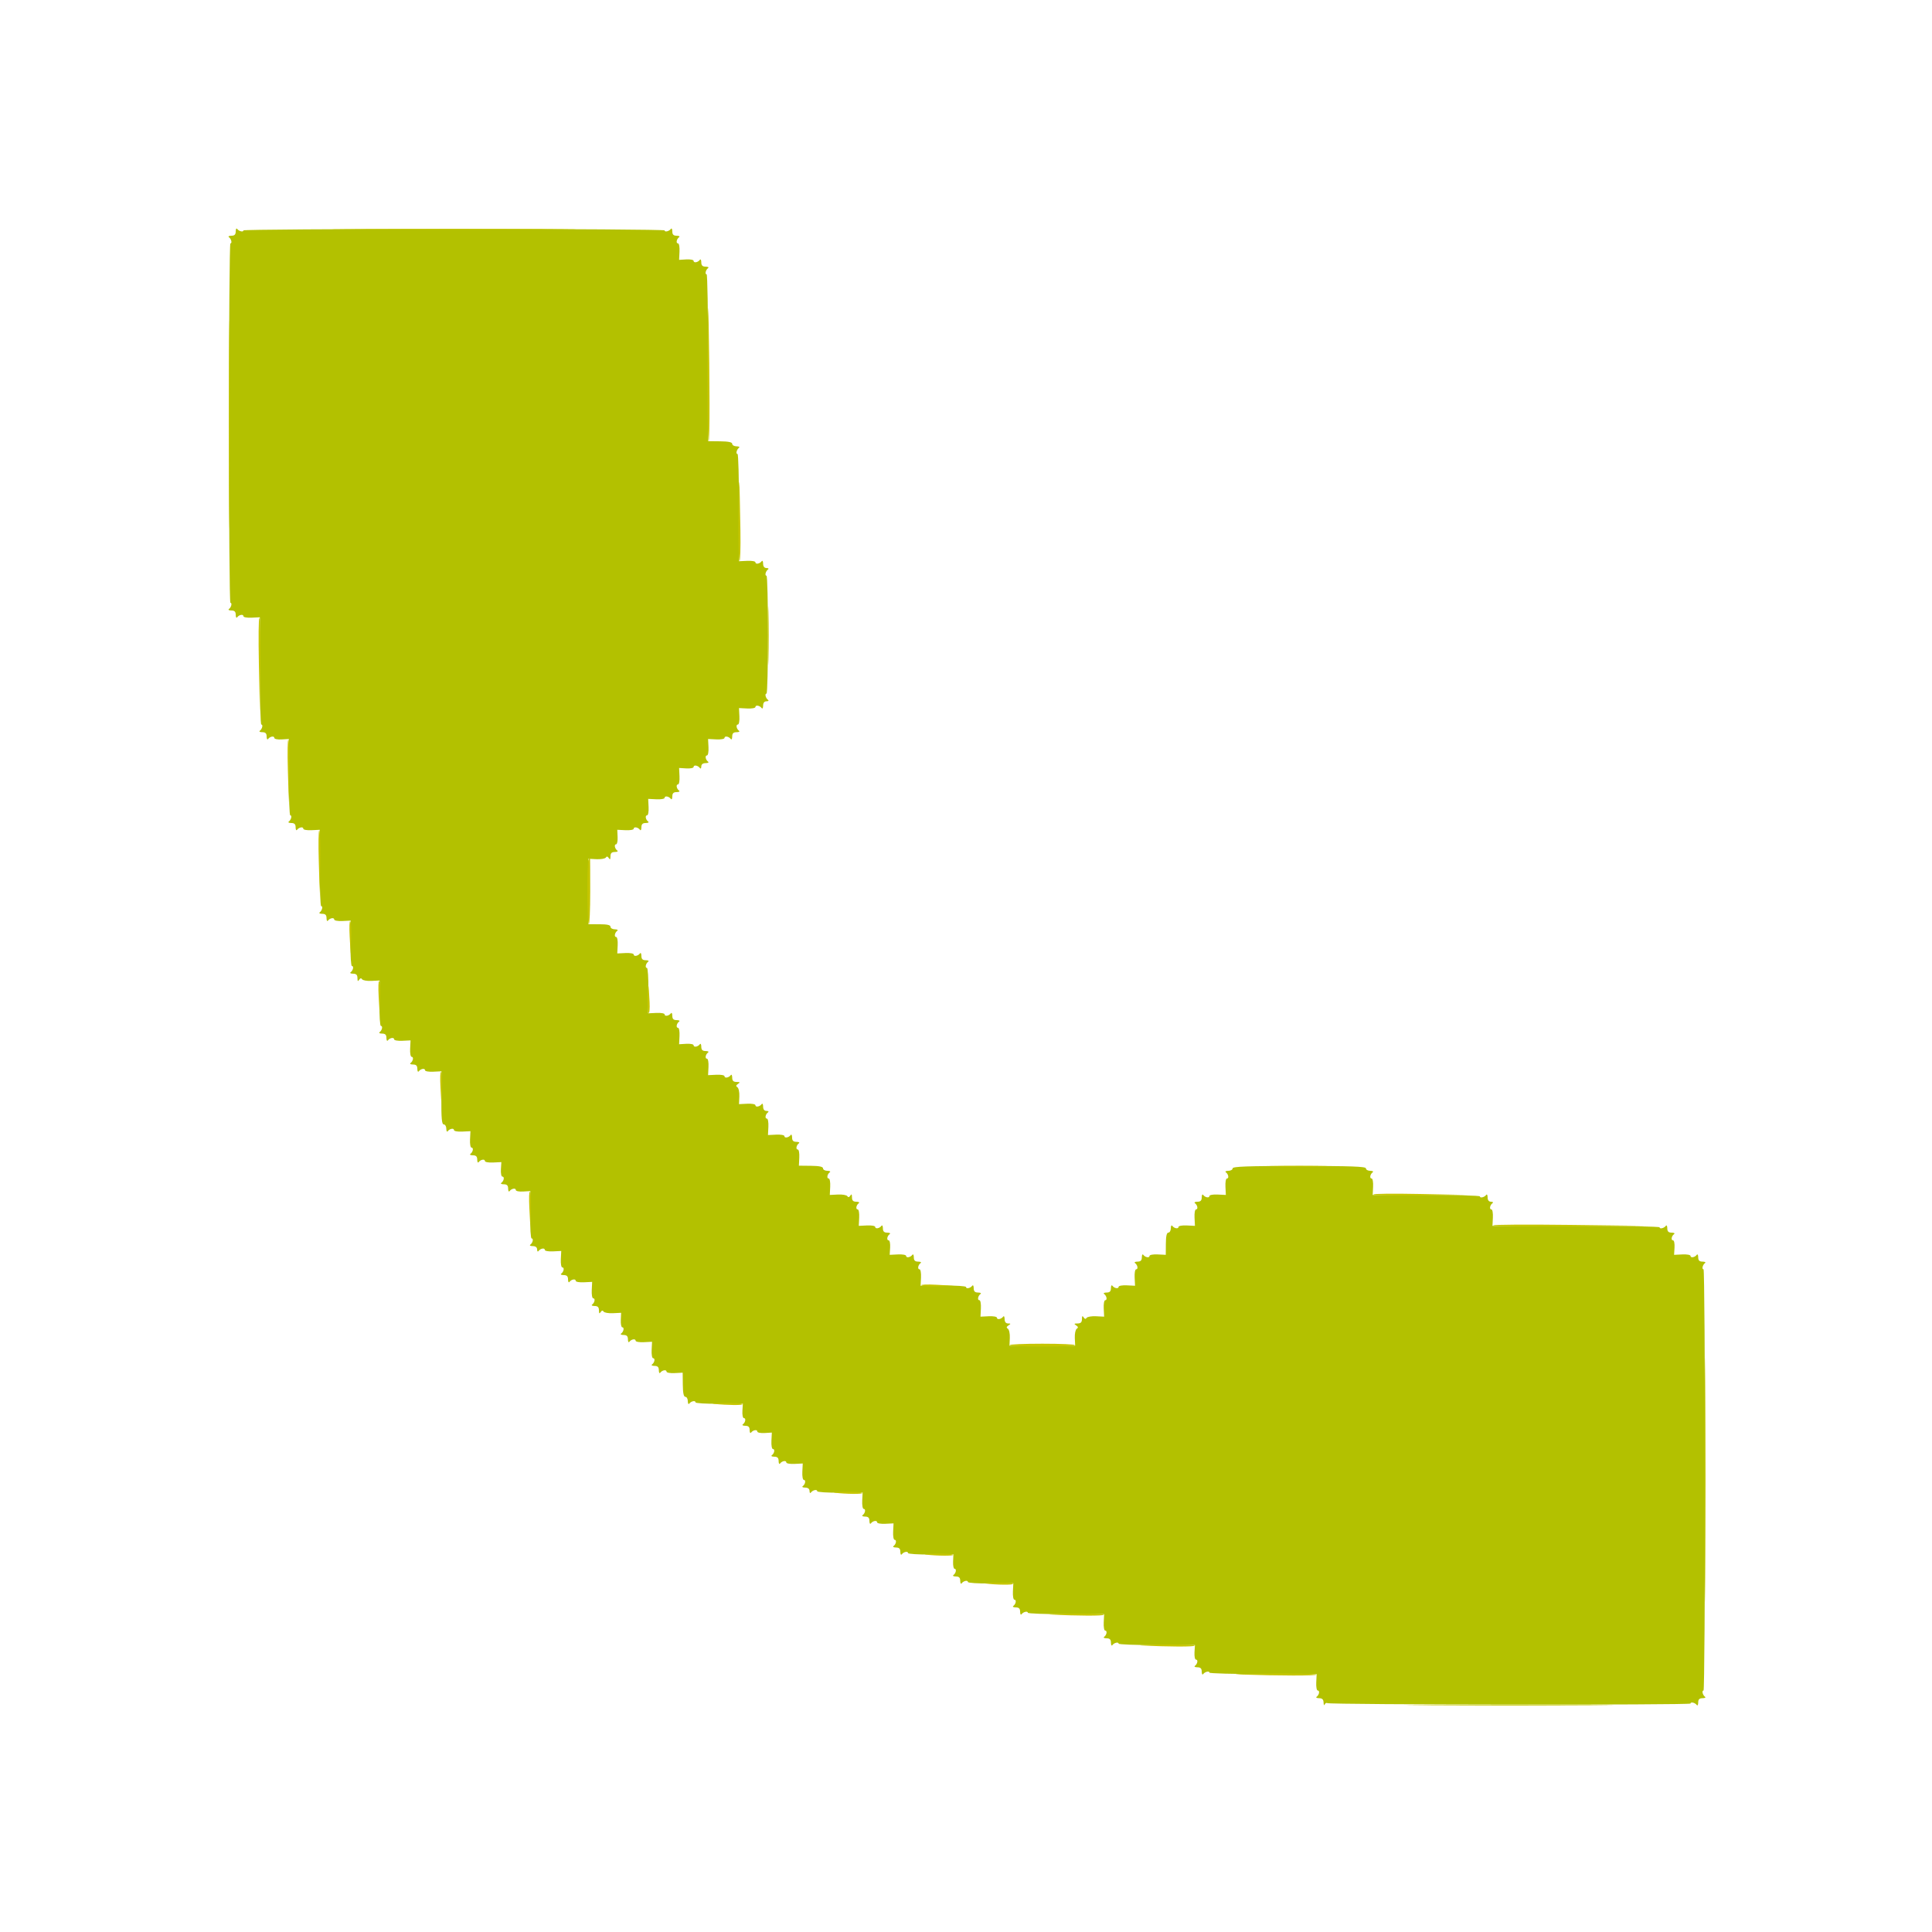
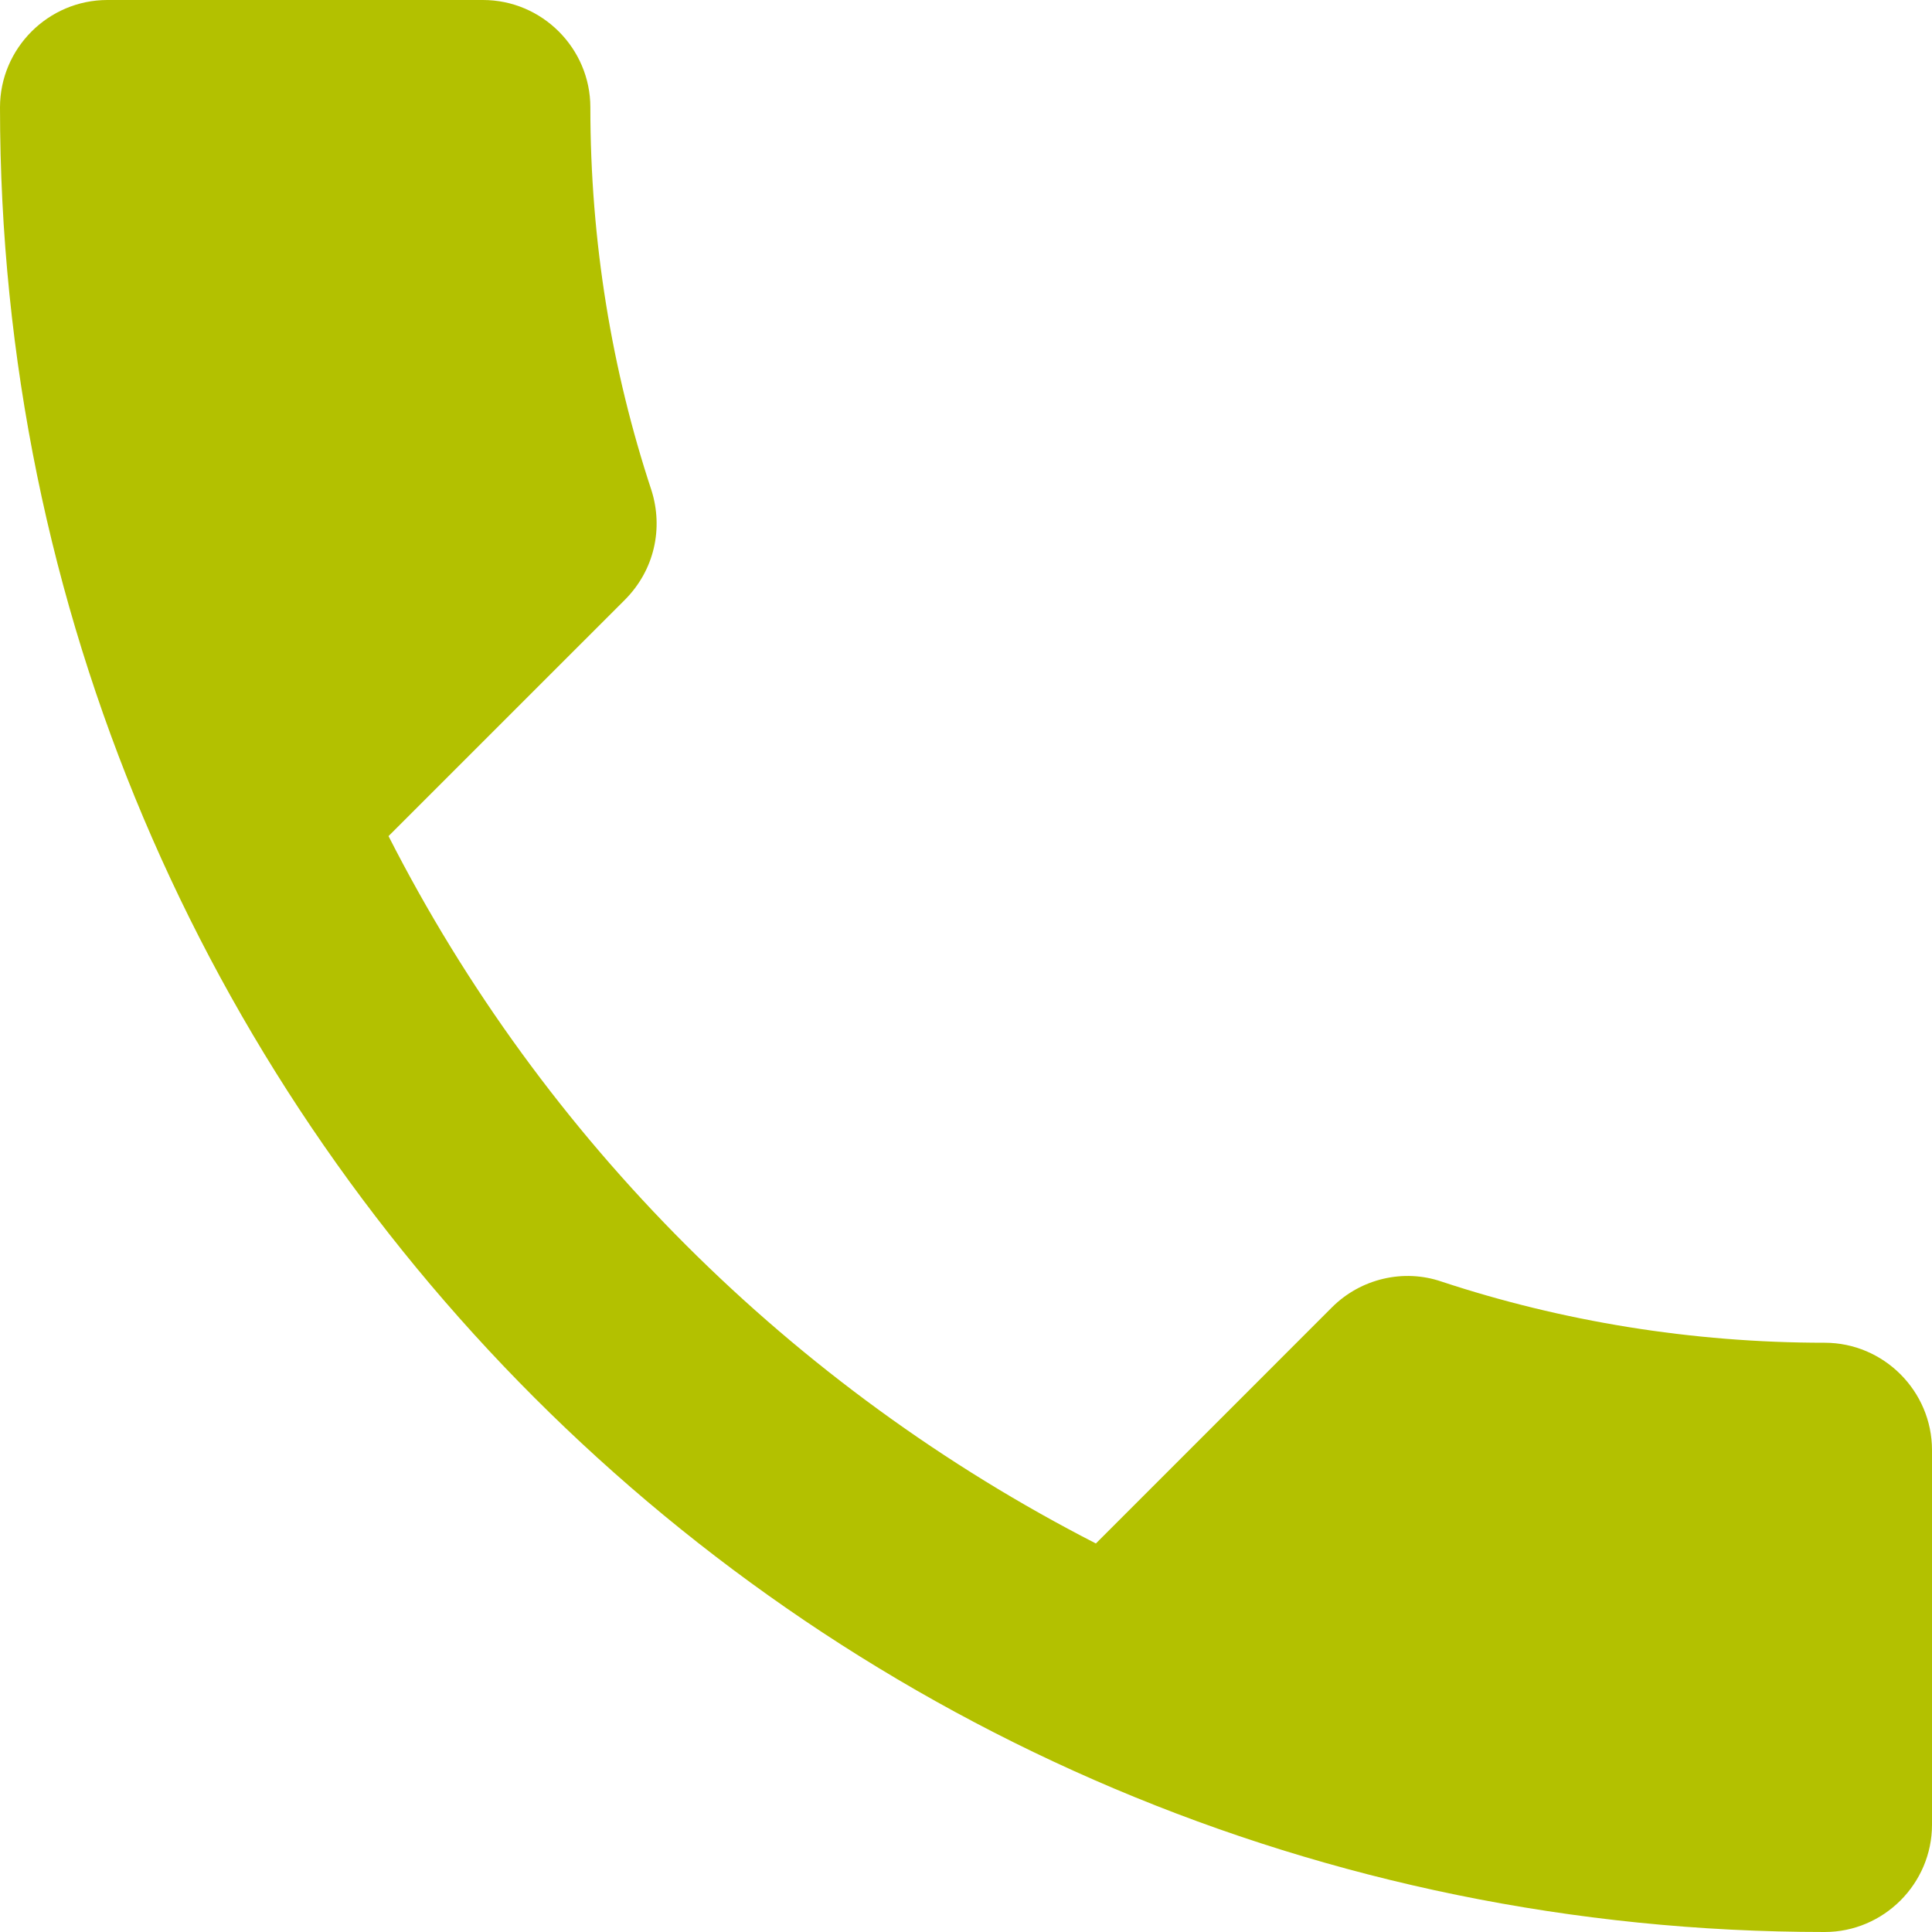
- <svg xmlns="http://www.w3.org/2000/svg" id="svg" version="1.1" width="400" height="400" style="display: block;">
-   <g id="svgg">
-     <path id="path0" d="M48.806 47.900 C 48.802 48.563,48.563 48.802,47.900 48.806 C 47.405 48.809,47.180 48.944,47.400 49.106 C 47.894 49.469,48.110 50.400,47.700 50.400 C 47.535 50.400,47.400 67.140,47.400 87.600 C 47.400 108.060,47.535 124.800,47.700 124.800 C 48.110 124.800,47.894 125.731,47.400 126.094 C 47.180 126.256,47.405 126.391,47.900 126.394 C 48.563 126.398,48.802 126.637,48.806 127.300 C 48.809 127.795,48.944 128.020,49.106 127.800 C 49.505 127.257,50.400 127.108,50.400 127.584 C 50.400 127.796,51.165 127.931,52.100 127.884 L 53.800 127.800 53.800 138.900 C 53.800 145.005,53.935 150.000,54.100 150.000 C 54.510 150.000,54.294 150.931,53.800 151.294 C 53.580 151.456,53.805 151.591,54.300 151.594 C 54.963 151.598,55.202 151.837,55.206 152.500 C 55.209 152.995,55.344 153.220,55.506 153.000 C 55.907 152.454,56.800 152.310,56.800 152.791 C 56.800 153.006,57.475 153.141,58.300 153.091 L 59.800 153.000 59.798 160.900 C 59.796 165.245,59.931 168.800,60.098 168.800 C 60.509 168.800,60.295 169.730,59.800 170.094 C 59.580 170.256,59.805 170.391,60.300 170.394 C 60.963 170.398,61.202 170.637,61.206 171.300 C 61.209 171.795,61.344 172.020,61.506 171.800 C 61.905 171.257,62.800 171.108,62.800 171.584 C 62.800 171.796,63.565 171.931,64.500 171.884 L 66.200 171.800 66.198 179.700 C 66.196 184.045,66.331 187.600,66.498 187.600 C 66.909 187.600,66.695 188.530,66.200 188.894 C 65.980 189.056,66.205 189.191,66.700 189.194 C 67.363 189.198,67.602 189.437,67.606 190.100 C 67.609 190.595,67.744 190.820,67.906 190.600 C 68.305 190.057,69.200 189.908,69.200 190.384 C 69.200 190.596,69.965 190.731,70.900 190.686 L 72.600 190.602 72.558 195.301 C 72.535 197.886,72.670 200.000,72.858 200.000 C 73.301 200.000,73.119 200.913,72.600 201.294 C 72.380 201.456,72.605 201.591,73.100 201.594 C 73.763 201.598,74.002 201.837,74.006 202.500 C 74.011 203.157,74.105 203.254,74.356 202.857 C 74.586 202.495,74.788 202.457,74.964 202.741 C 75.108 202.976,75.986 203.130,76.914 203.085 L 78.600 203.002 78.558 207.701 C 78.535 210.286,78.670 212.400,78.858 212.400 C 79.301 212.400,79.119 213.313,78.600 213.694 C 78.380 213.856,78.605 213.991,79.100 213.994 C 79.763 213.998,80.002 214.237,80.006 214.900 C 80.009 215.395,80.144 215.620,80.306 215.400 C 80.705 214.857,81.600 214.708,81.600 215.184 C 81.600 215.396,82.365 215.531,83.300 215.484 L 85.000 215.400 84.916 217.100 C 84.869 218.035,85.004 218.800,85.216 218.800 C 85.692 218.800,85.543 219.695,85.000 220.094 C 84.780 220.256,85.005 220.391,85.500 220.394 C 86.163 220.398,86.402 220.637,86.406 221.300 C 86.409 221.795,86.544 222.020,86.706 221.800 C 87.105 221.257,88.000 221.108,88.000 221.584 C 88.000 221.796,88.765 221.931,89.700 221.884 L 91.400 221.800 91.376 227.300 C 91.358 231.577,91.469 232.800,91.876 232.800 C 92.164 232.800,92.403 233.205,92.406 233.700 C 92.409 234.195,92.544 234.420,92.706 234.200 C 93.105 233.657,94.000 233.508,94.000 233.984 C 94.000 234.196,94.765 234.331,95.700 234.284 L 97.400 234.200 97.316 235.900 C 97.269 236.835,97.404 237.600,97.616 237.600 C 98.092 237.600,97.943 238.495,97.400 238.894 C 97.180 239.056,97.405 239.191,97.900 239.194 C 98.563 239.198,98.802 239.437,98.806 240.100 C 98.809 240.595,98.944 240.820,99.106 240.600 C 99.505 240.057,100.400 239.908,100.400 240.384 C 100.400 240.596,101.165 240.731,102.100 240.684 L 103.800 240.600 103.709 242.100 C 103.659 242.925,103.794 243.600,104.009 243.600 C 104.490 243.600,104.346 244.493,103.800 244.894 C 103.580 245.056,103.805 245.191,104.300 245.194 C 104.963 245.198,105.202 245.437,105.206 246.100 C 105.209 246.595,105.344 246.820,105.506 246.600 C 105.907 246.054,106.800 245.910,106.800 246.391 C 106.800 246.606,107.475 246.741,108.300 246.691 L 109.800 246.600 109.761 251.500 C 109.740 254.195,109.875 256.400,110.061 256.400 C 110.501 256.400,110.317 257.314,109.800 257.694 C 109.580 257.856,109.805 257.991,110.300 257.994 C 110.886 257.998,111.202 258.244,111.206 258.700 C 111.210 259.095,111.340 259.226,111.506 259.000 C 111.905 258.457,112.800 258.308,112.800 258.784 C 112.800 258.996,113.565 259.131,114.500 259.084 L 116.200 259.000 116.116 260.700 C 116.069 261.635,116.204 262.400,116.416 262.400 C 116.892 262.400,116.743 263.295,116.200 263.694 C 115.980 263.856,116.205 263.991,116.700 263.994 C 117.363 263.998,117.602 264.237,117.606 264.900 C 117.609 265.395,117.744 265.620,117.906 265.400 C 118.305 264.857,119.200 264.708,119.200 265.184 C 119.200 265.396,119.965 265.531,120.900 265.484 L 122.600 265.400 122.516 267.100 C 122.469 268.035,122.604 268.800,122.816 268.800 C 123.292 268.800,123.143 269.695,122.600 270.094 C 122.380 270.256,122.605 270.391,123.100 270.394 C 123.763 270.398,124.002 270.637,124.006 271.300 C 124.011 271.957,124.105 272.054,124.356 271.657 C 124.586 271.295,124.788 271.257,124.964 271.541 C 125.108 271.776,125.986 271.930,126.913 271.884 L 128.599 271.800 128.532 273.300 C 128.495 274.125,128.630 274.800,128.832 274.800 C 129.295 274.800,129.133 275.702,128.600 276.094 C 128.380 276.256,128.605 276.391,129.100 276.394 C 129.763 276.398,130.002 276.637,130.006 277.300 C 130.009 277.795,130.144 278.020,130.306 277.800 C 130.705 277.257,131.600 277.108,131.600 277.584 C 131.600 277.796,132.365 277.931,133.300 277.884 L 135.000 277.800 134.916 279.500 C 134.869 280.435,135.004 281.200,135.216 281.200 C 135.692 281.200,135.543 282.095,135.000 282.494 C 134.780 282.656,135.005 282.791,135.500 282.794 C 136.163 282.798,136.402 283.037,136.406 283.700 C 136.409 284.195,136.544 284.420,136.706 284.200 C 137.105 283.657,138.000 283.508,138.000 283.984 C 138.000 284.196,138.752 284.331,139.671 284.284 L 141.341 284.200 141.369 286.700 C 141.388 288.424,141.552 289.200,141.898 289.200 C 142.174 289.200,142.403 289.605,142.406 290.100 C 142.409 290.595,142.544 290.820,142.706 290.600 C 143.086 290.083,144.000 289.899,144.000 290.339 C 144.000 290.525,146.205 290.660,148.900 290.639 L 153.800 290.600 153.709 292.100 C 153.659 292.925,153.794 293.600,154.009 293.600 C 154.490 293.600,154.346 294.493,153.800 294.894 C 153.580 295.056,153.805 295.191,154.300 295.194 C 154.963 295.198,155.202 295.437,155.206 296.100 C 155.209 296.595,155.344 296.820,155.506 296.600 C 155.907 296.054,156.800 295.910,156.800 296.391 C 156.800 296.606,157.475 296.741,158.300 296.691 L 159.800 296.600 159.716 298.300 C 159.669 299.235,159.804 300.000,160.016 300.000 C 160.492 300.000,160.343 300.895,159.800 301.294 C 159.580 301.456,159.805 301.591,160.300 301.594 C 160.963 301.598,161.202 301.837,161.206 302.500 C 161.209 302.995,161.344 303.220,161.506 303.000 C 161.905 302.457,162.800 302.308,162.800 302.784 C 162.800 302.996,163.565 303.131,164.500 303.084 L 166.200 303.000 166.116 304.700 C 166.069 305.635,166.204 306.400,166.416 306.400 C 166.892 306.400,166.743 307.295,166.200 307.694 C 165.980 307.856,166.205 307.991,166.700 307.994 C 167.286 307.998,167.602 308.244,167.606 308.700 C 167.610 309.095,167.740 309.226,167.906 309.000 C 168.287 308.481,169.200 308.299,169.200 308.742 C 169.200 308.930,171.314 309.065,173.899 309.042 L 178.598 309.000 178.514 310.700 C 178.469 311.635,178.604 312.400,178.816 312.400 C 179.292 312.400,179.143 313.295,178.600 313.694 C 178.380 313.856,178.605 313.991,179.100 313.994 C 179.763 313.998,180.002 314.237,180.006 314.900 C 180.009 315.395,180.144 315.620,180.306 315.400 C 180.705 314.857,181.600 314.708,181.600 315.184 C 181.600 315.396,182.365 315.531,183.300 315.484 L 185.000 315.400 184.916 317.100 C 184.869 318.035,185.004 318.800,185.216 318.800 C 185.692 318.800,185.543 319.695,185.000 320.094 C 184.780 320.256,185.005 320.391,185.500 320.394 C 186.163 320.398,186.402 320.637,186.406 321.300 C 186.409 321.795,186.544 322.020,186.706 321.800 C 187.087 321.281,188.000 321.099,188.000 321.542 C 188.000 321.730,190.113 321.865,192.696 321.842 L 197.391 321.800 197.328 323.300 C 197.293 324.125,197.430 324.800,197.632 324.800 C 198.095 324.800,197.933 325.702,197.400 326.094 C 197.180 326.256,197.405 326.391,197.900 326.394 C 198.563 326.398,198.802 326.637,198.806 327.300 C 198.809 327.795,198.944 328.020,199.106 327.800 C 199.487 327.281,200.400 327.099,200.400 327.542 C 200.400 327.730,202.514 327.865,205.099 327.842 L 209.798 327.800 209.714 329.500 C 209.669 330.435,209.804 331.200,210.016 331.200 C 210.492 331.200,210.343 332.095,209.800 332.494 C 209.580 332.656,209.805 332.791,210.300 332.794 C 210.963 332.798,211.202 333.037,211.206 333.700 C 211.209 334.195,211.344 334.420,211.506 334.200 C 211.870 333.705,212.800 333.491,212.800 333.902 C 212.800 334.069,216.355 334.204,220.700 334.202 L 228.600 334.200 228.516 335.900 C 228.469 336.835,228.604 337.600,228.816 337.600 C 229.292 337.600,229.143 338.495,228.600 338.894 C 228.380 339.056,228.605 339.191,229.100 339.194 C 229.763 339.198,230.002 339.437,230.006 340.100 C 230.009 340.595,230.144 340.820,230.306 340.600 C 230.670 340.105,231.600 339.891,231.600 340.302 C 231.600 340.469,235.155 340.604,239.500 340.602 L 247.400 340.600 247.309 342.100 C 247.259 342.925,247.394 343.600,247.609 343.600 C 248.090 343.600,247.946 344.493,247.400 344.894 C 247.180 345.056,247.405 345.191,247.900 345.194 C 248.563 345.198,248.802 345.437,248.806 346.100 C 248.809 346.595,248.944 346.820,249.106 346.600 C 249.469 346.106,250.400 345.890,250.400 346.300 C 250.400 346.465,255.395 346.600,261.500 346.600 L 272.600 346.600 272.516 348.300 C 272.469 349.235,272.604 350.000,272.816 350.000 C 273.292 350.000,273.143 350.895,272.600 351.294 C 272.380 351.456,272.605 351.591,273.100 351.594 C 273.755 351.598,274.009 351.845,274.032 352.500 C 274.049 352.995,274.154 353.174,274.266 352.898 C 274.377 352.621,274.628 352.493,274.822 352.614 C 275.371 352.953,350.000 353.039,350.000 352.700 C 350.000 352.290,350.931 352.506,351.294 353.000 C 351.456 353.220,351.591 352.995,351.594 352.500 C 351.598 351.837,351.837 351.598,352.500 351.594 C 352.995 351.591,353.220 351.456,353.000 351.294 C 352.506 350.931,352.290 350.000,352.700 350.000 C 352.865 350.000,353.000 330.380,353.000 306.400 C 353.000 282.420,352.865 262.800,352.700 262.800 C 352.290 262.800,352.506 261.869,353.000 261.506 C 353.220 261.344,352.995 261.209,352.500 261.206 C 351.837 261.202,351.598 260.963,351.594 260.300 C 351.591 259.805,351.456 259.580,351.294 259.800 C 350.895 260.343,350.000 260.492,350.000 260.016 C 350.000 259.804,349.235 259.669,348.300 259.716 L 346.600 259.800 346.691 258.300 C 346.741 257.475,346.606 256.800,346.391 256.800 C 345.910 256.800,346.054 255.907,346.600 255.506 C 346.820 255.344,346.595 255.209,346.100 255.206 C 345.437 255.202,345.198 254.963,345.194 254.300 C 345.191 253.805,345.056 253.580,344.894 253.800 C 344.531 254.294,343.600 254.510,343.600 254.100 C 343.600 253.935,335.815 253.800,326.300 253.800 L 309.000 253.800 309.084 252.100 C 309.131 251.165,308.996 250.400,308.784 250.400 C 308.308 250.400,308.457 249.505,309.000 249.106 C 309.226 248.940,309.095 248.810,308.700 248.806 C 308.244 248.802,307.998 248.486,307.994 247.900 C 307.991 247.405,307.856 247.180,307.694 247.400 C 307.331 247.894,306.400 248.110,306.400 247.700 C 306.400 247.535,301.405 247.400,295.300 247.400 L 284.200 247.400 284.284 245.700 C 284.331 244.765,284.196 244.000,283.984 244.000 C 283.508 244.000,283.657 243.105,284.200 242.706 C 284.420 242.544,284.195 242.409,283.700 242.406 C 283.205 242.403,282.800 242.175,282.800 241.900 C 282.800 241.510,279.773 241.400,269.000 241.400 C 258.227 241.400,255.200 241.510,255.200 241.900 C 255.200 242.175,254.795 242.403,254.300 242.406 C 253.805 242.409,253.580 242.544,253.800 242.706 C 254.343 243.105,254.492 244.000,254.016 244.000 C 253.804 244.000,253.669 244.765,253.716 245.700 L 253.800 247.400 252.100 247.316 C 251.165 247.269,250.400 247.404,250.400 247.616 C 250.400 248.092,249.505 247.943,249.106 247.400 C 248.944 247.180,248.809 247.405,248.806 247.900 C 248.802 248.563,248.563 248.802,247.900 248.806 C 247.405 248.809,247.180 248.944,247.400 249.106 C 247.943 249.505,248.092 250.400,247.616 250.400 C 247.404 250.400,247.269 251.165,247.316 252.100 L 247.400 253.800 245.700 253.716 C 244.765 253.669,244.000 253.804,244.000 254.016 C 244.000 254.492,243.105 254.343,242.706 253.800 C 242.544 253.580,242.409 253.805,242.406 254.300 C 242.403 254.795,242.174 255.200,241.897 255.200 C 241.554 255.200,241.390 255.929,241.378 257.500 L 241.362 259.800 239.681 259.716 C 238.756 259.669,238.000 259.804,238.000 260.016 C 238.000 260.492,237.105 260.343,236.706 259.800 C 236.544 259.580,236.409 259.805,236.406 260.300 C 236.402 260.963,236.163 261.202,235.500 261.206 C 235.005 261.209,234.780 261.344,235.000 261.506 C 235.543 261.905,235.692 262.800,235.216 262.800 C 235.004 262.800,234.869 263.565,234.916 264.500 L 235.000 266.200 233.300 266.116 C 232.365 266.069,231.600 266.204,231.600 266.416 C 231.600 266.892,230.705 266.743,230.306 266.200 C 230.144 265.980,230.009 266.205,230.006 266.700 C 230.002 267.363,229.763 267.602,229.100 267.606 C 228.605 267.609,228.380 267.744,228.600 267.906 C 229.143 268.305,229.292 269.200,228.816 269.200 C 228.604 269.200,228.469 269.965,228.516 270.900 L 228.600 272.600 226.914 272.516 C 225.986 272.470,225.108 272.624,224.964 272.859 C 224.788 273.143,224.586 273.105,224.356 272.743 C 224.105 272.346,224.011 272.443,224.006 273.100 C 224.002 273.763,223.763 274.002,223.100 274.006 C 222.369 274.011,222.313 274.086,222.800 274.406 C 223.242 274.696,223.275 274.881,222.928 275.106 C 222.668 275.275,222.488 276.130,222.528 277.006 L 222.599 278.600 215.800 278.600 L 209.001 278.600 209.072 277.006 C 209.112 276.130,208.932 275.275,208.672 275.106 C 208.325 274.881,208.358 274.696,208.800 274.406 C 209.314 274.069,209.299 274.011,208.700 274.006 C 208.244 274.002,207.998 273.686,207.994 273.100 C 207.991 272.605,207.856 272.380,207.694 272.600 C 207.295 273.143,206.400 273.292,206.400 272.816 C 206.400 272.604,205.635 272.469,204.700 272.516 L 203.000 272.600 203.084 270.900 C 203.131 269.965,202.996 269.200,202.784 269.200 C 202.308 269.200,202.457 268.305,203.000 267.906 C 203.220 267.744,202.995 267.609,202.500 267.606 C 201.837 267.602,201.598 267.363,201.594 266.700 C 201.591 266.205,201.456 265.980,201.294 266.200 C 200.913 266.719,200.000 266.901,200.000 266.458 C 200.000 266.270,197.886 266.135,195.301 266.158 L 190.602 266.200 190.686 264.500 C 190.731 263.565,190.596 262.800,190.384 262.800 C 189.908 262.800,190.057 261.905,190.600 261.506 C 190.820 261.344,190.595 261.209,190.100 261.206 C 189.437 261.202,189.198 260.963,189.194 260.300 C 189.191 259.805,189.056 259.580,188.894 259.800 C 188.495 260.343,187.600 260.492,187.600 260.016 C 187.600 259.804,186.835 259.669,185.900 259.716 L 184.200 259.800 184.291 258.300 C 184.341 257.475,184.206 256.800,183.991 256.800 C 183.510 256.800,183.654 255.907,184.200 255.506 C 184.420 255.344,184.195 255.209,183.700 255.206 C 183.037 255.202,182.798 254.963,182.794 254.300 C 182.791 253.805,182.656 253.580,182.494 253.800 C 182.095 254.343,181.200 254.492,181.200 254.016 C 181.200 253.804,180.435 253.669,179.500 253.716 L 177.800 253.800 177.884 252.100 C 177.931 251.165,177.796 250.400,177.584 250.400 C 177.108 250.400,177.257 249.505,177.800 249.106 C 178.020 248.944,177.795 248.809,177.300 248.806 C 176.637 248.802,176.398 248.563,176.394 247.900 C 176.389 247.243,176.295 247.146,176.044 247.543 C 175.814 247.905,175.612 247.943,175.436 247.659 C 175.292 247.424,174.414 247.270,173.486 247.316 L 171.800 247.400 171.884 245.700 C 171.931 244.765,171.796 244.000,171.584 244.000 C 171.108 244.000,171.257 243.105,171.800 242.706 C 172.020 242.544,171.795 242.409,171.300 242.406 C 170.805 242.403,170.400 242.174,170.400 241.898 C 170.400 241.552,169.624 241.388,167.900 241.369 L 165.400 241.341 165.484 239.671 C 165.531 238.752,165.396 238.000,165.184 238.000 C 164.708 238.000,164.857 237.105,165.400 236.706 C 165.620 236.544,165.395 236.409,164.900 236.406 C 164.237 236.402,163.998 236.163,163.994 235.500 C 163.991 235.005,163.856 234.780,163.694 235.000 C 163.295 235.543,162.400 235.692,162.400 235.216 C 162.400 235.004,161.635 234.869,160.700 234.916 L 159.000 235.000 159.084 233.300 C 159.131 232.365,158.996 231.600,158.784 231.600 C 158.308 231.600,158.457 230.705,159.000 230.306 C 159.226 230.140,159.095 230.010,158.700 230.006 C 158.244 230.002,157.998 229.686,157.994 229.100 C 157.991 228.605,157.856 228.380,157.694 228.600 C 157.295 229.143,156.400 229.292,156.400 228.816 C 156.400 228.604,155.635 228.469,154.700 228.516 L 153.001 228.600 153.073 227.006 C 153.112 226.130,152.932 225.275,152.672 225.106 C 152.325 224.881,152.358 224.696,152.800 224.406 C 153.287 224.086,153.231 224.011,152.500 224.006 C 151.837 224.002,151.598 223.763,151.594 223.100 C 151.591 222.605,151.456 222.380,151.294 222.600 C 150.895 223.143,150.000 223.292,150.000 222.816 C 150.000 222.604,149.235 222.469,148.300 222.516 L 146.600 222.600 146.684 220.900 C 146.731 219.965,146.596 219.200,146.384 219.200 C 145.908 219.200,146.057 218.305,146.600 217.906 C 146.820 217.744,146.595 217.609,146.100 217.606 C 145.437 217.602,145.198 217.363,145.194 216.700 C 145.191 216.205,145.056 215.980,144.894 216.200 C 144.493 216.746,143.600 216.890,143.600 216.409 C 143.600 216.194,142.925 216.059,142.100 216.109 L 140.600 216.200 140.684 214.500 C 140.731 213.565,140.596 212.800,140.384 212.800 C 139.908 212.800,140.057 211.905,140.600 211.506 C 140.820 211.344,140.595 211.209,140.100 211.206 C 139.437 211.202,139.198 210.963,139.194 210.300 C 139.191 209.805,139.056 209.580,138.894 209.800 C 138.495 210.343,137.600 210.492,137.600 210.016 C 137.600 209.804,136.835 209.669,135.900 209.714 L 134.200 209.798 134.242 205.099 C 134.265 202.514,134.130 200.400,133.942 200.400 C 133.499 200.400,133.681 199.487,134.200 199.106 C 134.420 198.944,134.195 198.809,133.700 198.806 C 133.037 198.802,132.798 198.563,132.794 197.900 C 132.791 197.405,132.656 197.180,132.494 197.400 C 132.095 197.943,131.200 198.092,131.200 197.616 C 131.200 197.404,130.435 197.269,129.500 197.316 L 127.800 197.400 127.884 195.700 C 127.931 194.765,127.796 194.000,127.584 194.000 C 127.108 194.000,127.257 193.105,127.800 192.706 C 128.020 192.544,127.795 192.409,127.300 192.406 C 126.805 192.403,126.400 192.166,126.400 191.880 C 126.400 191.514,125.718 191.359,124.100 191.356 L 121.800 191.351 121.800 184.575 L 121.800 177.800 123.486 177.884 C 124.414 177.930,125.292 177.776,125.436 177.541 C 125.612 177.257,125.814 177.295,126.044 177.657 C 126.295 178.054,126.389 177.957,126.394 177.300 C 126.398 176.637,126.637 176.398,127.300 176.394 C 127.795 176.391,128.020 176.256,127.800 176.094 C 127.267 175.702,127.105 174.800,127.568 174.800 C 127.770 174.800,127.905 174.125,127.868 173.300 L 127.801 171.800 129.500 171.884 C 130.435 171.931,131.200 171.796,131.200 171.584 C 131.200 171.108,132.095 171.257,132.494 171.800 C 132.656 172.020,132.791 171.795,132.794 171.300 C 132.798 170.637,133.037 170.398,133.700 170.394 C 134.195 170.391,134.420 170.256,134.200 170.094 C 133.657 169.695,133.508 168.800,133.984 168.800 C 134.196 168.800,134.331 168.035,134.284 167.100 L 134.200 165.400 135.900 165.484 C 136.835 165.531,137.600 165.396,137.600 165.184 C 137.600 164.708,138.495 164.857,138.894 165.400 C 139.056 165.620,139.191 165.395,139.194 164.900 C 139.198 164.237,139.437 163.998,140.100 163.994 C 140.595 163.991,140.820 163.856,140.600 163.694 C 140.057 163.295,139.908 162.400,140.384 162.400 C 140.596 162.400,140.731 161.635,140.684 160.700 L 140.600 159.000 142.100 159.091 C 142.925 159.141,143.600 159.006,143.600 158.791 C 143.600 158.310,144.493 158.454,144.894 159.000 C 145.060 159.226,145.190 159.095,145.194 158.700 C 145.198 158.244,145.514 157.998,146.100 157.994 C 146.595 157.991,146.820 157.856,146.600 157.694 C 146.057 157.295,145.908 156.400,146.384 156.400 C 146.596 156.400,146.731 155.635,146.684 154.700 L 146.600 153.000 148.300 153.084 C 149.235 153.131,150.000 152.996,150.000 152.784 C 150.000 152.308,150.895 152.457,151.294 153.000 C 151.456 153.220,151.591 152.995,151.594 152.500 C 151.598 151.837,151.837 151.598,152.500 151.594 C 152.995 151.591,153.220 151.456,153.000 151.294 C 152.457 150.895,152.308 150.000,152.784 150.000 C 152.996 150.000,153.131 149.235,153.084 148.300 L 153.000 146.600 154.700 146.684 C 155.635 146.731,156.400 146.596,156.400 146.384 C 156.400 145.908,157.295 146.057,157.694 146.600 C 157.856 146.820,157.991 146.595,157.994 146.100 C 157.998 145.514,158.244 145.198,158.700 145.194 C 159.095 145.190,159.226 145.060,159.000 144.894 C 158.506 144.531,158.290 143.600,158.700 143.600 C 158.865 143.600,159.000 138.110,159.000 131.400 C 159.000 124.690,158.865 119.200,158.700 119.200 C 158.290 119.200,158.506 118.269,159.000 117.906 C 159.226 117.740,159.095 117.610,158.700 117.606 C 158.244 117.602,157.998 117.286,157.994 116.700 C 157.991 116.205,157.856 115.980,157.694 116.200 C 157.295 116.743,156.400 116.892,156.400 116.416 C 156.400 116.204,155.635 116.069,154.700 116.116 L 153.000 116.200 153.000 105.100 C 153.000 98.995,152.865 94.000,152.700 94.000 C 152.290 94.000,152.506 93.069,153.000 92.706 C 153.220 92.544,152.995 92.409,152.500 92.406 C 152.005 92.403,151.600 92.174,151.600 91.898 C 151.600 91.552,150.824 91.388,149.100 91.369 L 146.600 91.341 146.600 74.070 C 146.600 64.571,146.465 56.800,146.300 56.800 C 145.890 56.800,146.106 55.869,146.600 55.506 C 146.820 55.344,146.595 55.209,146.100 55.206 C 145.437 55.202,145.198 54.963,145.194 54.300 C 145.191 53.805,145.056 53.580,144.894 53.800 C 144.493 54.346,143.600 54.490,143.600 54.009 C 143.600 53.794,142.925 53.659,142.100 53.709 L 140.600 53.800 140.684 52.100 C 140.731 51.165,140.596 50.400,140.384 50.400 C 139.908 50.400,140.057 49.505,140.600 49.106 C 140.820 48.944,140.595 48.809,140.100 48.806 C 139.437 48.802,139.198 48.563,139.194 47.900 C 139.191 47.405,139.056 47.180,138.894 47.400 C 138.531 47.894,137.600 48.110,137.600 47.700 C 137.600 47.535,117.980 47.400,94.000 47.400 C 70.020 47.400,50.400 47.535,50.400 47.700 C 50.400 48.110,49.469 47.894,49.106 47.400 C 48.944 47.180,48.809 47.405,48.806 47.900 " stroke="none" fill="#b3c100" fill-rule="evenodd" />
-     <path id="path1" d="M73.500 47.500 C 84.775 47.559,103.225 47.559,114.500 47.500 C 125.775 47.441,116.550 47.393,94.000 47.393 C 71.450 47.393,62.225 47.441,73.500 47.500 M47.391 87.800 C 47.391 106.940,47.440 114.829,47.500 105.330 C 47.560 95.832,47.560 80.172,47.500 70.530 C 47.440 60.889,47.391 68.660,47.391 87.800 M146.488 75.076 C 146.440 83.918,146.535 91.236,146.700 91.339 C 146.973 91.508,146.967 79.587,146.687 64.800 C 146.626 61.610,146.537 66.234,146.488 75.076 M152.882 106.276 C 152.837 111.598,152.935 116.037,153.100 116.139 C 153.265 116.241,153.354 113.417,153.297 109.863 C 153.105 97.786,152.965 96.576,152.882 106.276 M158.973 131.600 C 158.973 136.990,159.030 139.195,159.099 136.500 C 159.168 133.805,159.168 129.395,159.099 126.700 C 159.030 124.005,158.973 126.210,158.973 131.600 M53.599 137.519 L 53.799 147.400 53.907 137.827 C 53.966 132.562,53.876 128.116,53.707 127.947 C 53.538 127.777,53.490 132.085,53.599 137.519 M59.599 159.519 L 59.798 166.200 59.909 159.831 C 59.971 156.327,59.881 153.321,59.711 153.149 C 59.540 152.978,59.489 155.844,59.599 159.519 M65.999 178.319 L 66.198 185.000 66.309 178.631 C 66.371 175.127,66.281 172.121,66.111 171.949 C 65.940 171.778,65.889 174.644,65.999 178.319 M121.867 177.867 C 121.497 178.236,121.529 191.109,121.900 191.338 C 122.065 191.440,122.200 188.391,122.200 184.562 C 122.200 180.733,122.185 177.600,122.167 177.600 C 122.148 177.600,122.013 177.720,121.867 177.867 M72.397 193.918 L 72.593 197.400 72.715 194.238 C 72.781 192.499,72.693 190.932,72.518 190.756 C 72.343 190.580,72.288 192.003,72.397 193.918 M78.397 206.318 L 78.593 209.800 78.715 206.638 C 78.781 204.899,78.693 203.332,78.518 203.156 C 78.343 202.980,78.288 204.403,78.397 206.318 M134.060 206.276 C 134.027 208.078,134.135 209.637,134.300 209.739 C 134.465 209.842,134.550 208.818,134.488 207.463 C 134.300 203.322,134.123 202.831,134.060 206.276 M91.197 225.118 L 91.393 228.600 91.515 225.438 C 91.581 223.699,91.493 222.132,91.318 221.956 C 91.143 221.780,91.088 223.203,91.197 225.118 M263.900 241.499 C 266.595 241.568,271.005 241.568,273.700 241.499 C 276.395 241.430,274.190 241.373,268.800 241.373 C 263.410 241.373,261.205 241.430,263.900 241.499 M109.597 250.118 L 109.794 253.800 109.914 250.437 C 109.980 248.588,109.892 246.931,109.717 246.755 C 109.543 246.580,109.489 248.093,109.597 250.118 M284.347 247.307 C 284.516 247.476,288.962 247.566,294.227 247.507 L 303.800 247.399 293.919 247.199 C 288.485 247.090,284.177 247.138,284.347 247.307 M309.144 253.705 C 309.312 253.872,316.638 253.962,325.425 253.904 L 341.400 253.800 325.120 253.600 C 316.166 253.490,308.977 253.537,309.144 253.705 M190.756 266.118 C 190.932 266.293,192.499 266.381,194.238 266.315 L 197.400 266.193 193.918 265.997 C 192.003 265.888,190.580 265.943,190.756 266.118 M352.993 306.400 C 352.993 328.950,353.041 338.175,353.100 326.900 C 353.159 315.625,353.159 297.175,353.100 285.900 C 353.041 274.625,352.993 283.850,352.993 306.400 M209.062 278.500 C 209.164 278.665,212.196 278.800,215.800 278.800 C 219.404 278.800,222.436 278.665,222.538 278.500 C 222.640 278.335,219.608 278.200,215.800 278.200 C 211.992 278.200,208.960 278.335,209.062 278.500 M147.800 290.653 C 150.665 290.950,153.911 290.976,153.739 290.700 C 153.637 290.535,151.988 290.429,150.076 290.464 C 148.164 290.499,147.140 290.584,147.800 290.653 M172.800 309.048 C 175.116 309.345,178.712 309.377,178.539 309.100 C 178.437 308.935,176.878 308.827,175.076 308.860 C 173.274 308.893,172.250 308.978,172.800 309.048 M191.600 321.848 C 193.916 322.145,197.512 322.177,197.339 321.900 C 197.237 321.735,195.678 321.627,193.876 321.660 C 192.074 321.693,191.050 321.778,191.600 321.848 M204.000 327.848 C 206.316 328.145,209.912 328.177,209.739 327.900 C 209.637 327.735,208.078 327.627,206.276 327.660 C 204.474 327.693,203.450 327.778,204.000 327.848 M217.600 334.271 C 222.923 334.560,228.711 334.575,228.539 334.300 C 228.437 334.135,225.438 334.034,221.876 334.076 C 218.314 334.117,216.390 334.205,217.600 334.271 M236.400 340.671 C 241.723 340.960,247.511 340.975,247.339 340.700 C 247.237 340.535,244.238 340.434,240.676 340.476 C 237.114 340.517,235.190 340.605,236.400 340.671 M256.400 346.679 C 264.834 346.964,272.709 346.974,272.539 346.700 C 272.437 346.535,267.998 346.437,262.676 346.482 C 257.354 346.527,254.530 346.616,256.400 346.679 M295.330 353.100 C 304.972 353.160,320.632 353.160,330.130 353.100 C 339.629 353.040,331.740 352.991,312.600 352.991 C 293.460 352.991,285.689 353.040,295.330 353.100 " stroke="none" fill="#c6c600" fill-rule="evenodd" />
-     <path id="path2" d="" stroke="none" fill="#b1d800" fill-rule="evenodd" />
-     <path id="path3" d="" stroke="none" fill="#99ff00" fill-rule="evenodd" />
-     <path id="path4" d="" stroke="none" fill="#ffff00" fill-rule="evenodd" />
-   </g>
+ <svg xmlns="http://www.w3.org/2000/svg" height="30" viewBox="0 0 30 30" width="30" version="1.1" id="svg6" style="fill:#000000">
+   <defs id="defs10" />
+   <path d="M -3,9 H 21 V 33 H -3 Z" id="path2" style="fill:none" />
+   <path d="M 6.033,12.983 C 8.433,17.7 12.3,21.55 17.017,23.967 L 20.683,20.3 c 0.45,-0.45 1.117,-0.6 1.7,-0.4 1.867,0.617 3.883,0.95 5.95,0.95 C 29.25,20.85 30,21.6 30,22.517 v 5.817 C 30,29.25 29.25,30 28.333,30 12.683,30 0,17.317 0,1.667 0,0.75 0.75,0 1.667,0 H 7.5 c 0.917,0 1.667,0.75 1.667,1.667 0,2.083 0.333,4.083 0.95,5.95 C 10.3,8.2 10.167,8.85 9.7,9.317 Z" id="path4" style="fill:#b3c100;fill-opacity:1;stroke-width:1.667" />
</svg>
